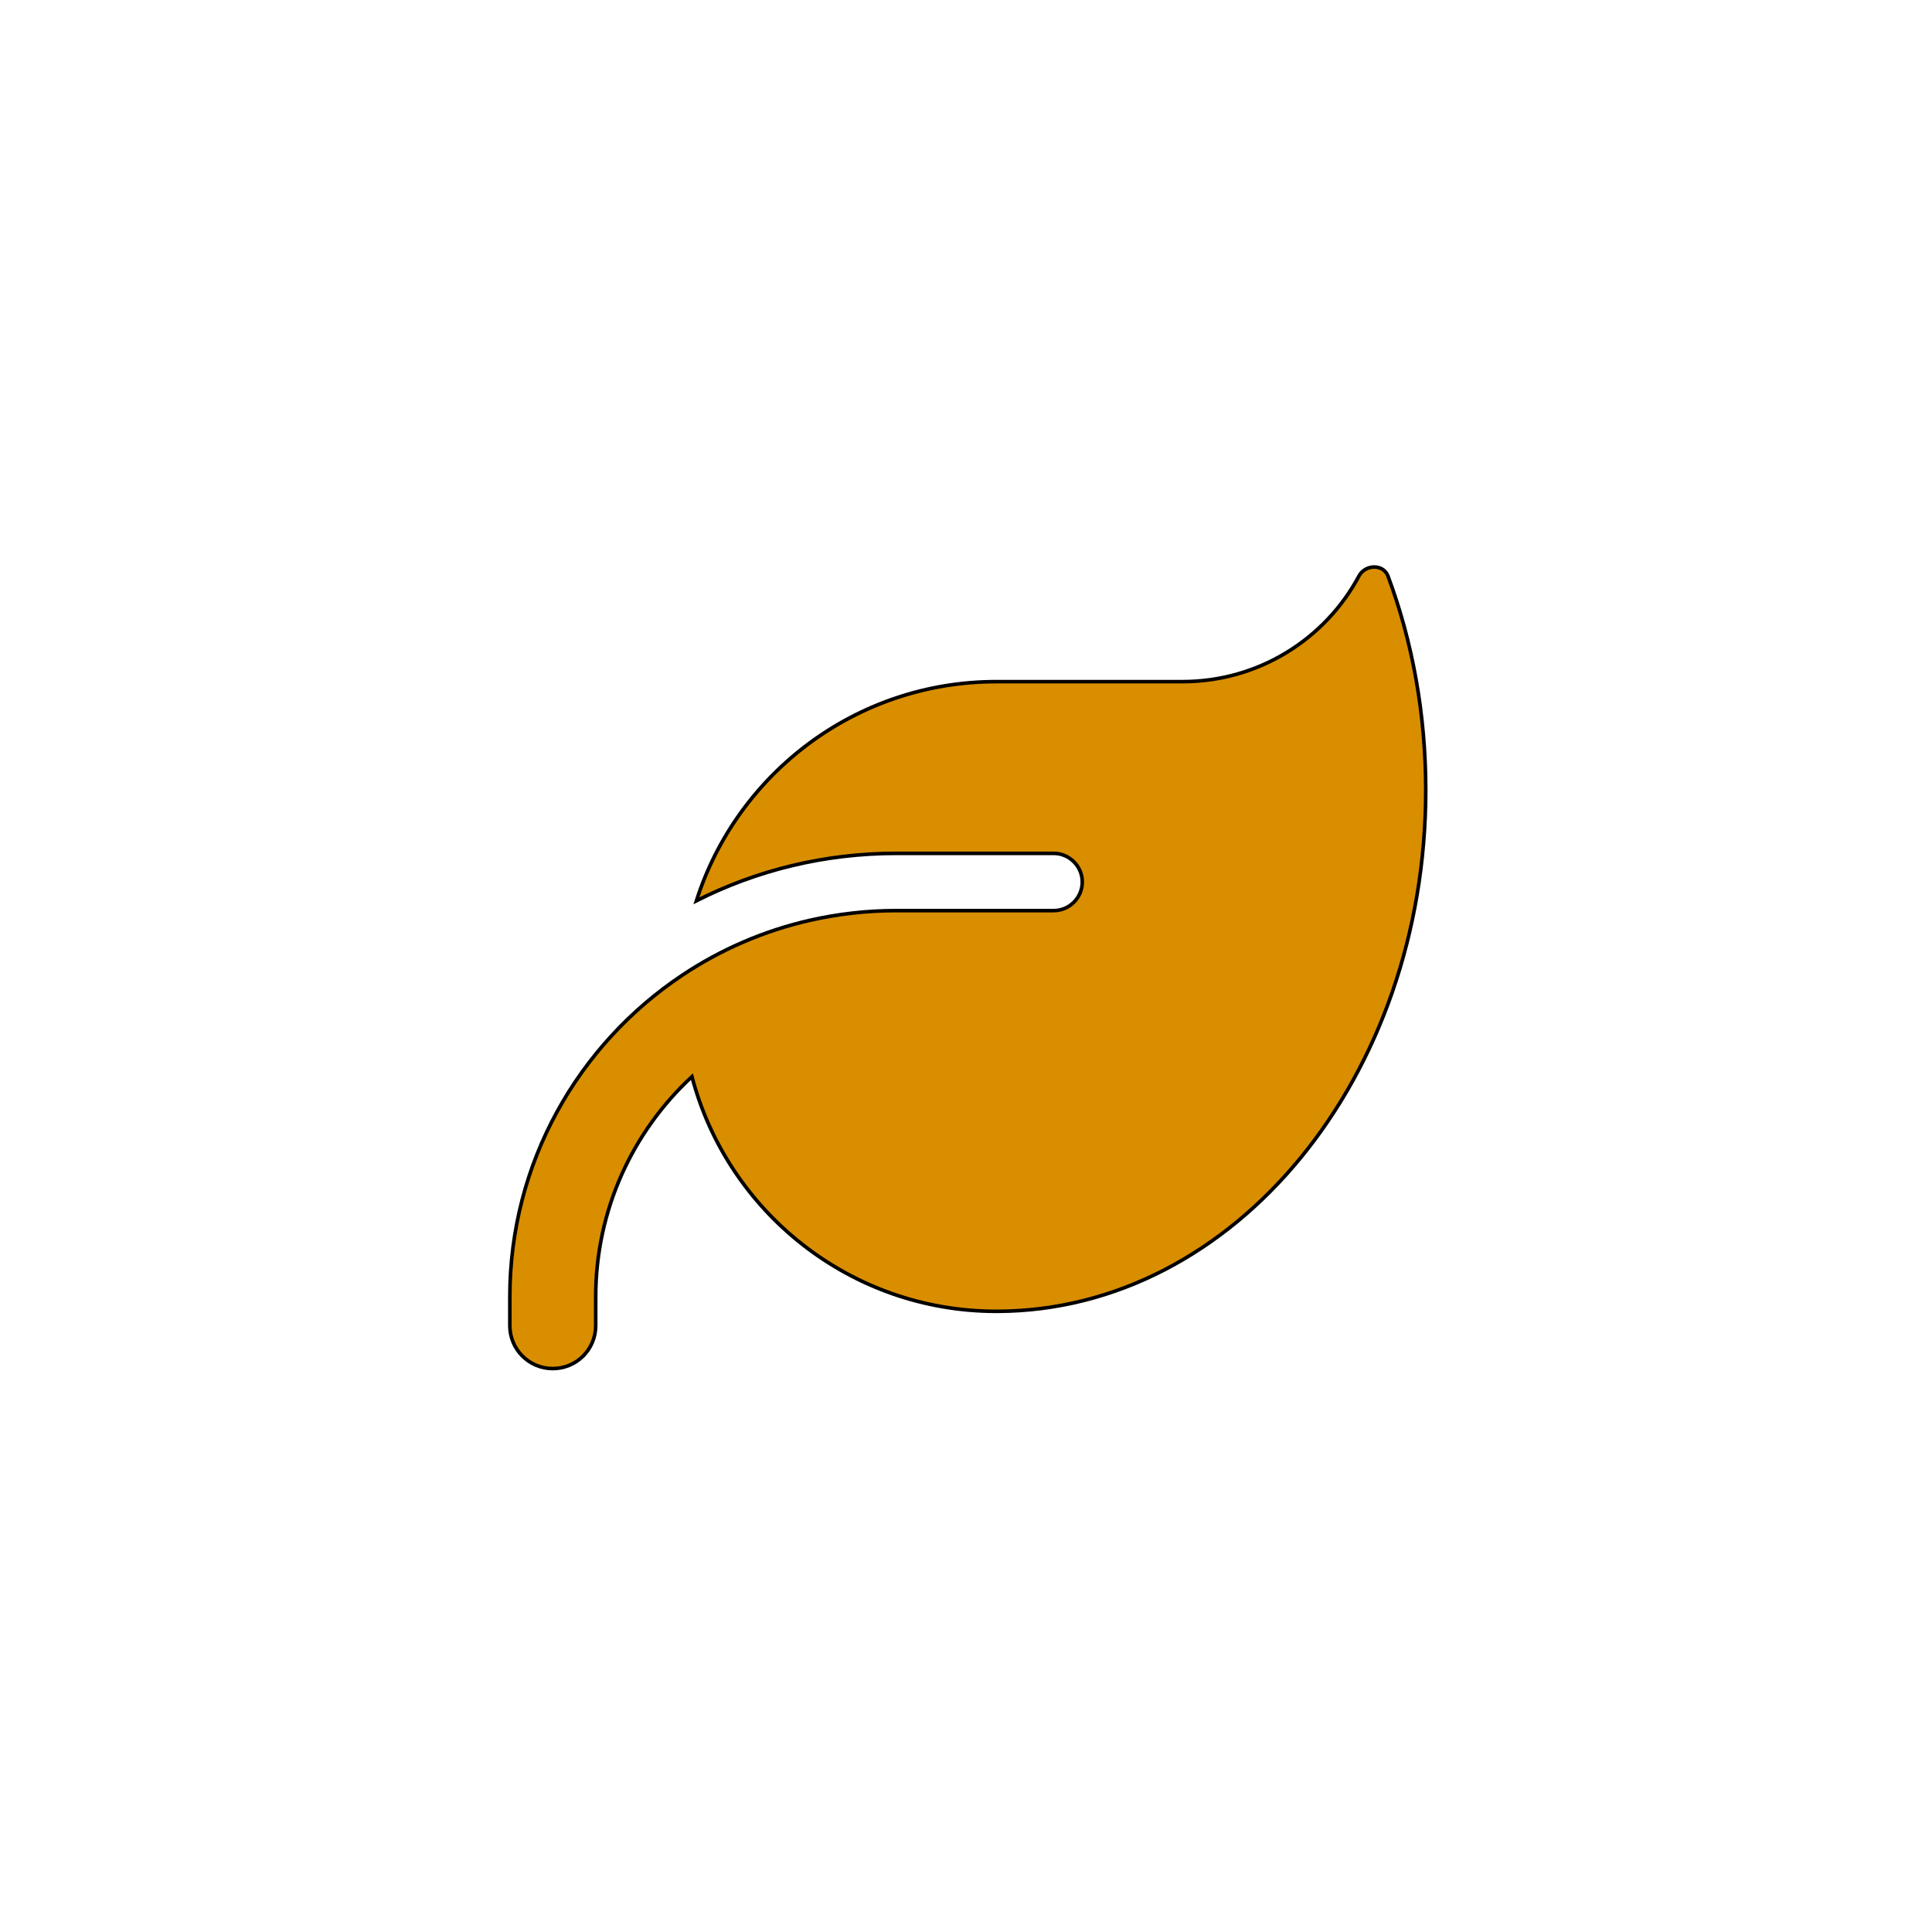
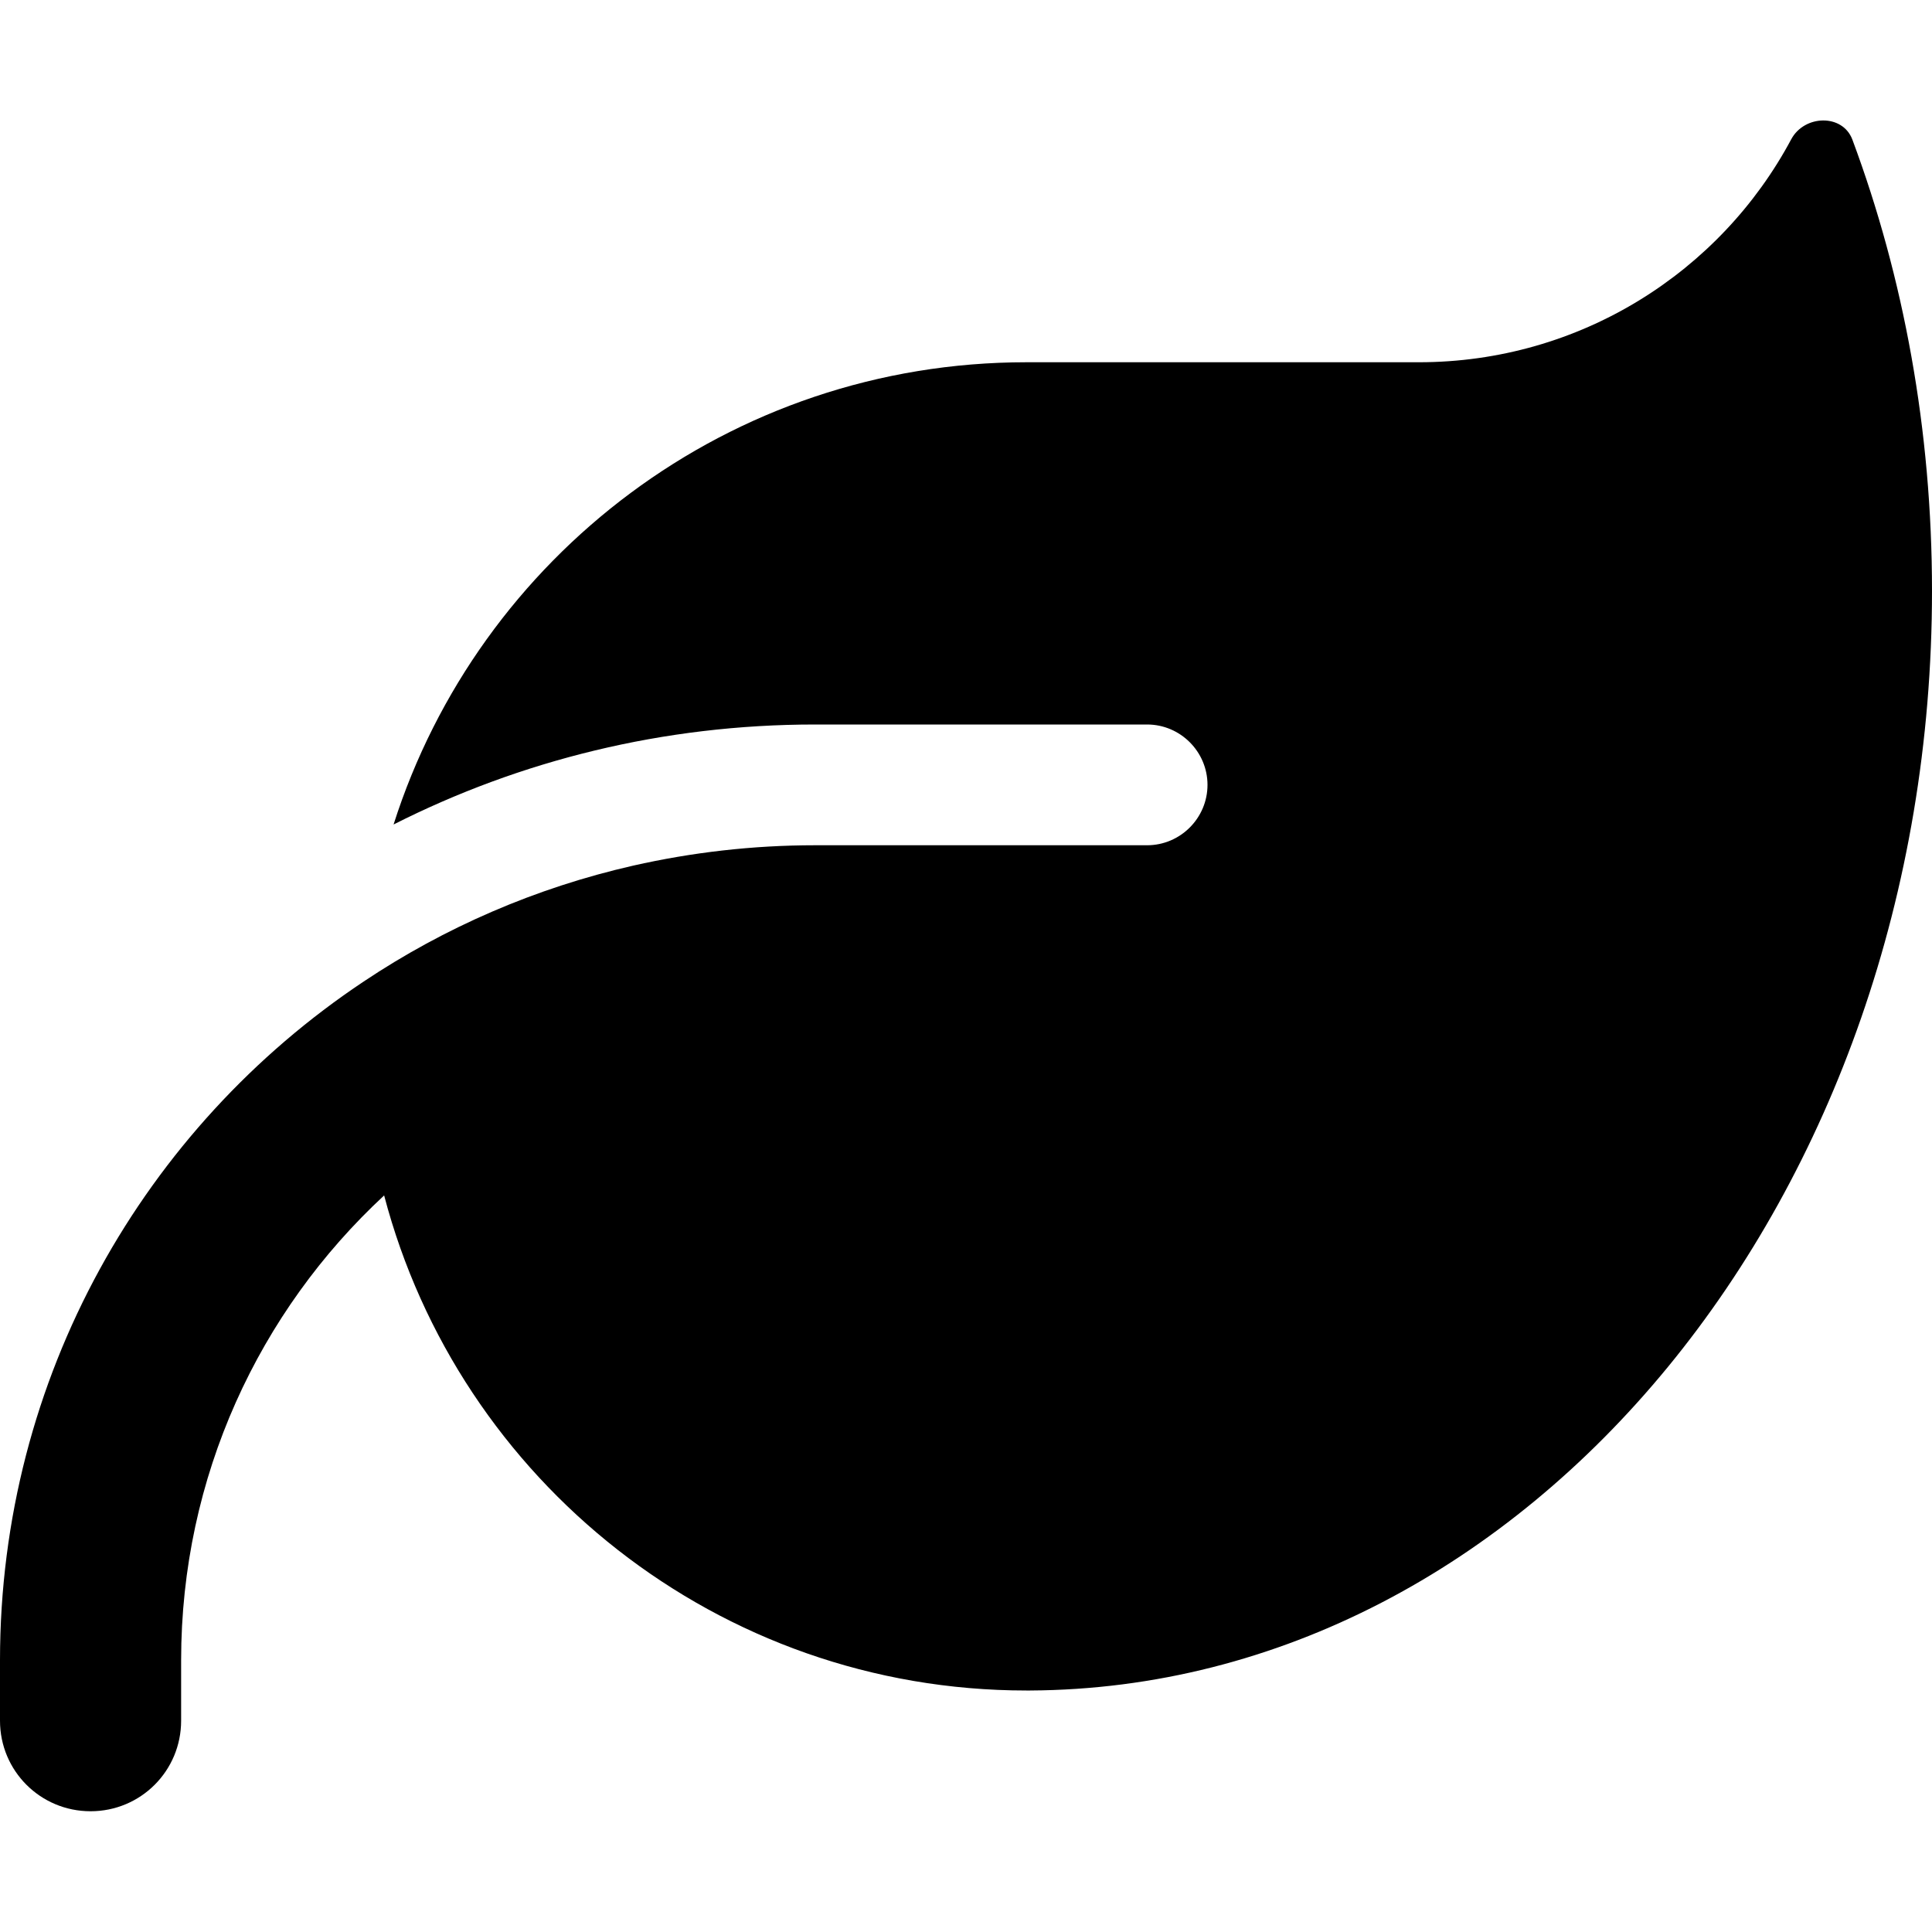
- <svg xmlns="http://www.w3.org/2000/svg" version="1.1" width="1080" height="1080" viewBox="0 0 1080 1080" xml:space="preserve">
-   <defs>
- </defs>
-   <rect x="0" y="0" width="100%" height="100%" fill="transparent" />
-   <g transform="matrix(1 0 0 1 540 540)" id="9de24dbc-cae5-4dde-92e9-318c6f0617b6">
-     <rect style="stroke: none; stroke-width: 1; stroke-dasharray: none; stroke-linecap: butt; stroke-dashoffset: 0; stroke-linejoin: miter; stroke-miterlimit: 4; fill: rgb(255,255,255); fill-rule: nonzero; opacity: 1; visibility: hidden;" vector-effect="non-scaling-stroke" x="-540" y="-540" rx="0" ry="0" width="1080" height="1080" />
-   </g>
-   <g transform="matrix(1 0 0 1 540 540)" id="306fc666-b2d7-41a8-82dc-ec6891540ac5">
- </g>
-   <g transform="matrix(1 0 0 1 50 50)">
-     <rect style="stroke: none; stroke-width: 1; stroke-dasharray: none; stroke-linecap: butt; stroke-dashoffset: 0; stroke-linejoin: miter; stroke-miterlimit: 4; fill: rgb(255,255,255); fill-opacity: 0; fill-rule: nonzero; opacity: 1;" vector-effect="non-scaling-stroke" x="-50" y="-50" rx="0" ry="0" width="100" height="100" />
-   </g>
-   <g transform="matrix(1 0 0 1 540 540)">
-     <rect style="stroke: none; stroke-width: 1; stroke-dasharray: none; stroke-linecap: butt; stroke-dashoffset: 0; stroke-linejoin: miter; stroke-miterlimit: 4; fill: rgb(255,255,255); fill-rule: nonzero; opacity: 1; visibility: hidden;" vector-effect="non-scaling-stroke" x="-540" y="-540" rx="0" ry="0" width="1080" height="1080" />
-   </g>
-   <g transform="matrix(NaN NaN NaN NaN 0 0)">
-     <g style="">
- </g>
-   </g>
-   <g transform="matrix(1 0 0 1 50 50)">
-     <rect style="stroke: none; stroke-width: 1; stroke-dasharray: none; stroke-linecap: butt; stroke-dashoffset: 0; stroke-linejoin: miter; stroke-miterlimit: 4; fill: rgb(255,255,255); fill-opacity: 0; fill-rule: nonzero; opacity: 1;" vector-effect="non-scaling-stroke" x="-50" y="-50" rx="0" ry="0" width="100" height="100" />
-   </g>
-   <g transform="matrix(1 0 0 1 540 540)">
-     <rect style="stroke: none; stroke-width: 1; stroke-dasharray: none; stroke-linecap: butt; stroke-dashoffset: 0; stroke-linejoin: miter; stroke-miterlimit: 4; fill: rgb(255,255,255); fill-rule: nonzero; opacity: 1; visibility: hidden;" vector-effect="non-scaling-stroke" x="-540" y="-540" rx="0" ry="0" width="1080" height="1080" />
-   </g>
-   <g transform="matrix(1 0 0 1 541 541)">
-     <path style="stroke: rgb(0,0,0); stroke-width: 2; stroke-dasharray: none; stroke-linecap: butt; stroke-dashoffset: 0; stroke-linejoin: miter; stroke-miterlimit: 4; fill: rgb(217,142,0); fill-rule: nonzero; opacity: 1;" vector-effect="non-scaling-stroke" transform=" translate(-256, -255.96)" d="M 272 96 C 193.4 96 126.9 147.5 104.3 218.5 C 137.9 201.5 175.8 192 216 192 L 304 192 C 312.8 192 320 199.2 320 208 C 320 216.8 312.8 224 304 224 L 288 224 L 216 224 C 216 224 216 224 216 224 C 199.4 224 183.3 225.9 167.8 229.4 C 141.9 235.3 117.8 245.8 96.4 260.1 C 96.4 260.1 96.4 260.1 96.4 260.1 C 38.3 298.8 0 364.9 0 440 L 0 456 C 0 469.3 10.7 480 24 480 C 37.3 480 48 469.3 48 456 L 48 440 C 48 391.3 68.7 347.5 101.8 316.8 C 121.6 392.3 190.3 448 272 448 L 273 448 C 405.1 447.3 512 317.1 512 156.6 C 512 114 504.5 73.5 490.9 37 C 488.3 30.1 478.2 30.4 474.7 36.9 C 455.9 72.1 418.7 96 376 96 L 272 96 z" stroke-linecap="round" />
-   </g>
+ <svg xmlns="http://www.w3.org/2000/svg" viewBox="0 0 512 512">
+   <path d="M272 96c-78.6 0-145.1 51.5-167.7 122.5c33.6-17 71.5-26.5 111.7-26.5h88c8.8 0 16 7.2 16 16s-7.2 16-16 16H288 216s0 0 0 0c-16.6 0-32.7 1.9-48.2 5.4c-25.9 5.9-50 16.4-71.4 30.7c0 0 0 0 0 0C38.3 298.8 0 364.9 0 440v16c0 13.3 10.7 24 24 24s24-10.7 24-24V440c0-48.7 20.7-92.5 53.8-123.2C121.6 392.3 190.3 448 272 448l1 0c132.1-.7 239-130.9 239-291.4c0-42.6-7.5-83.1-21.1-119.6c-2.6-6.9-12.7-6.6-16.2-.1C455.9 72.1 418.7 96 376 96L272 96z" />
</svg>
